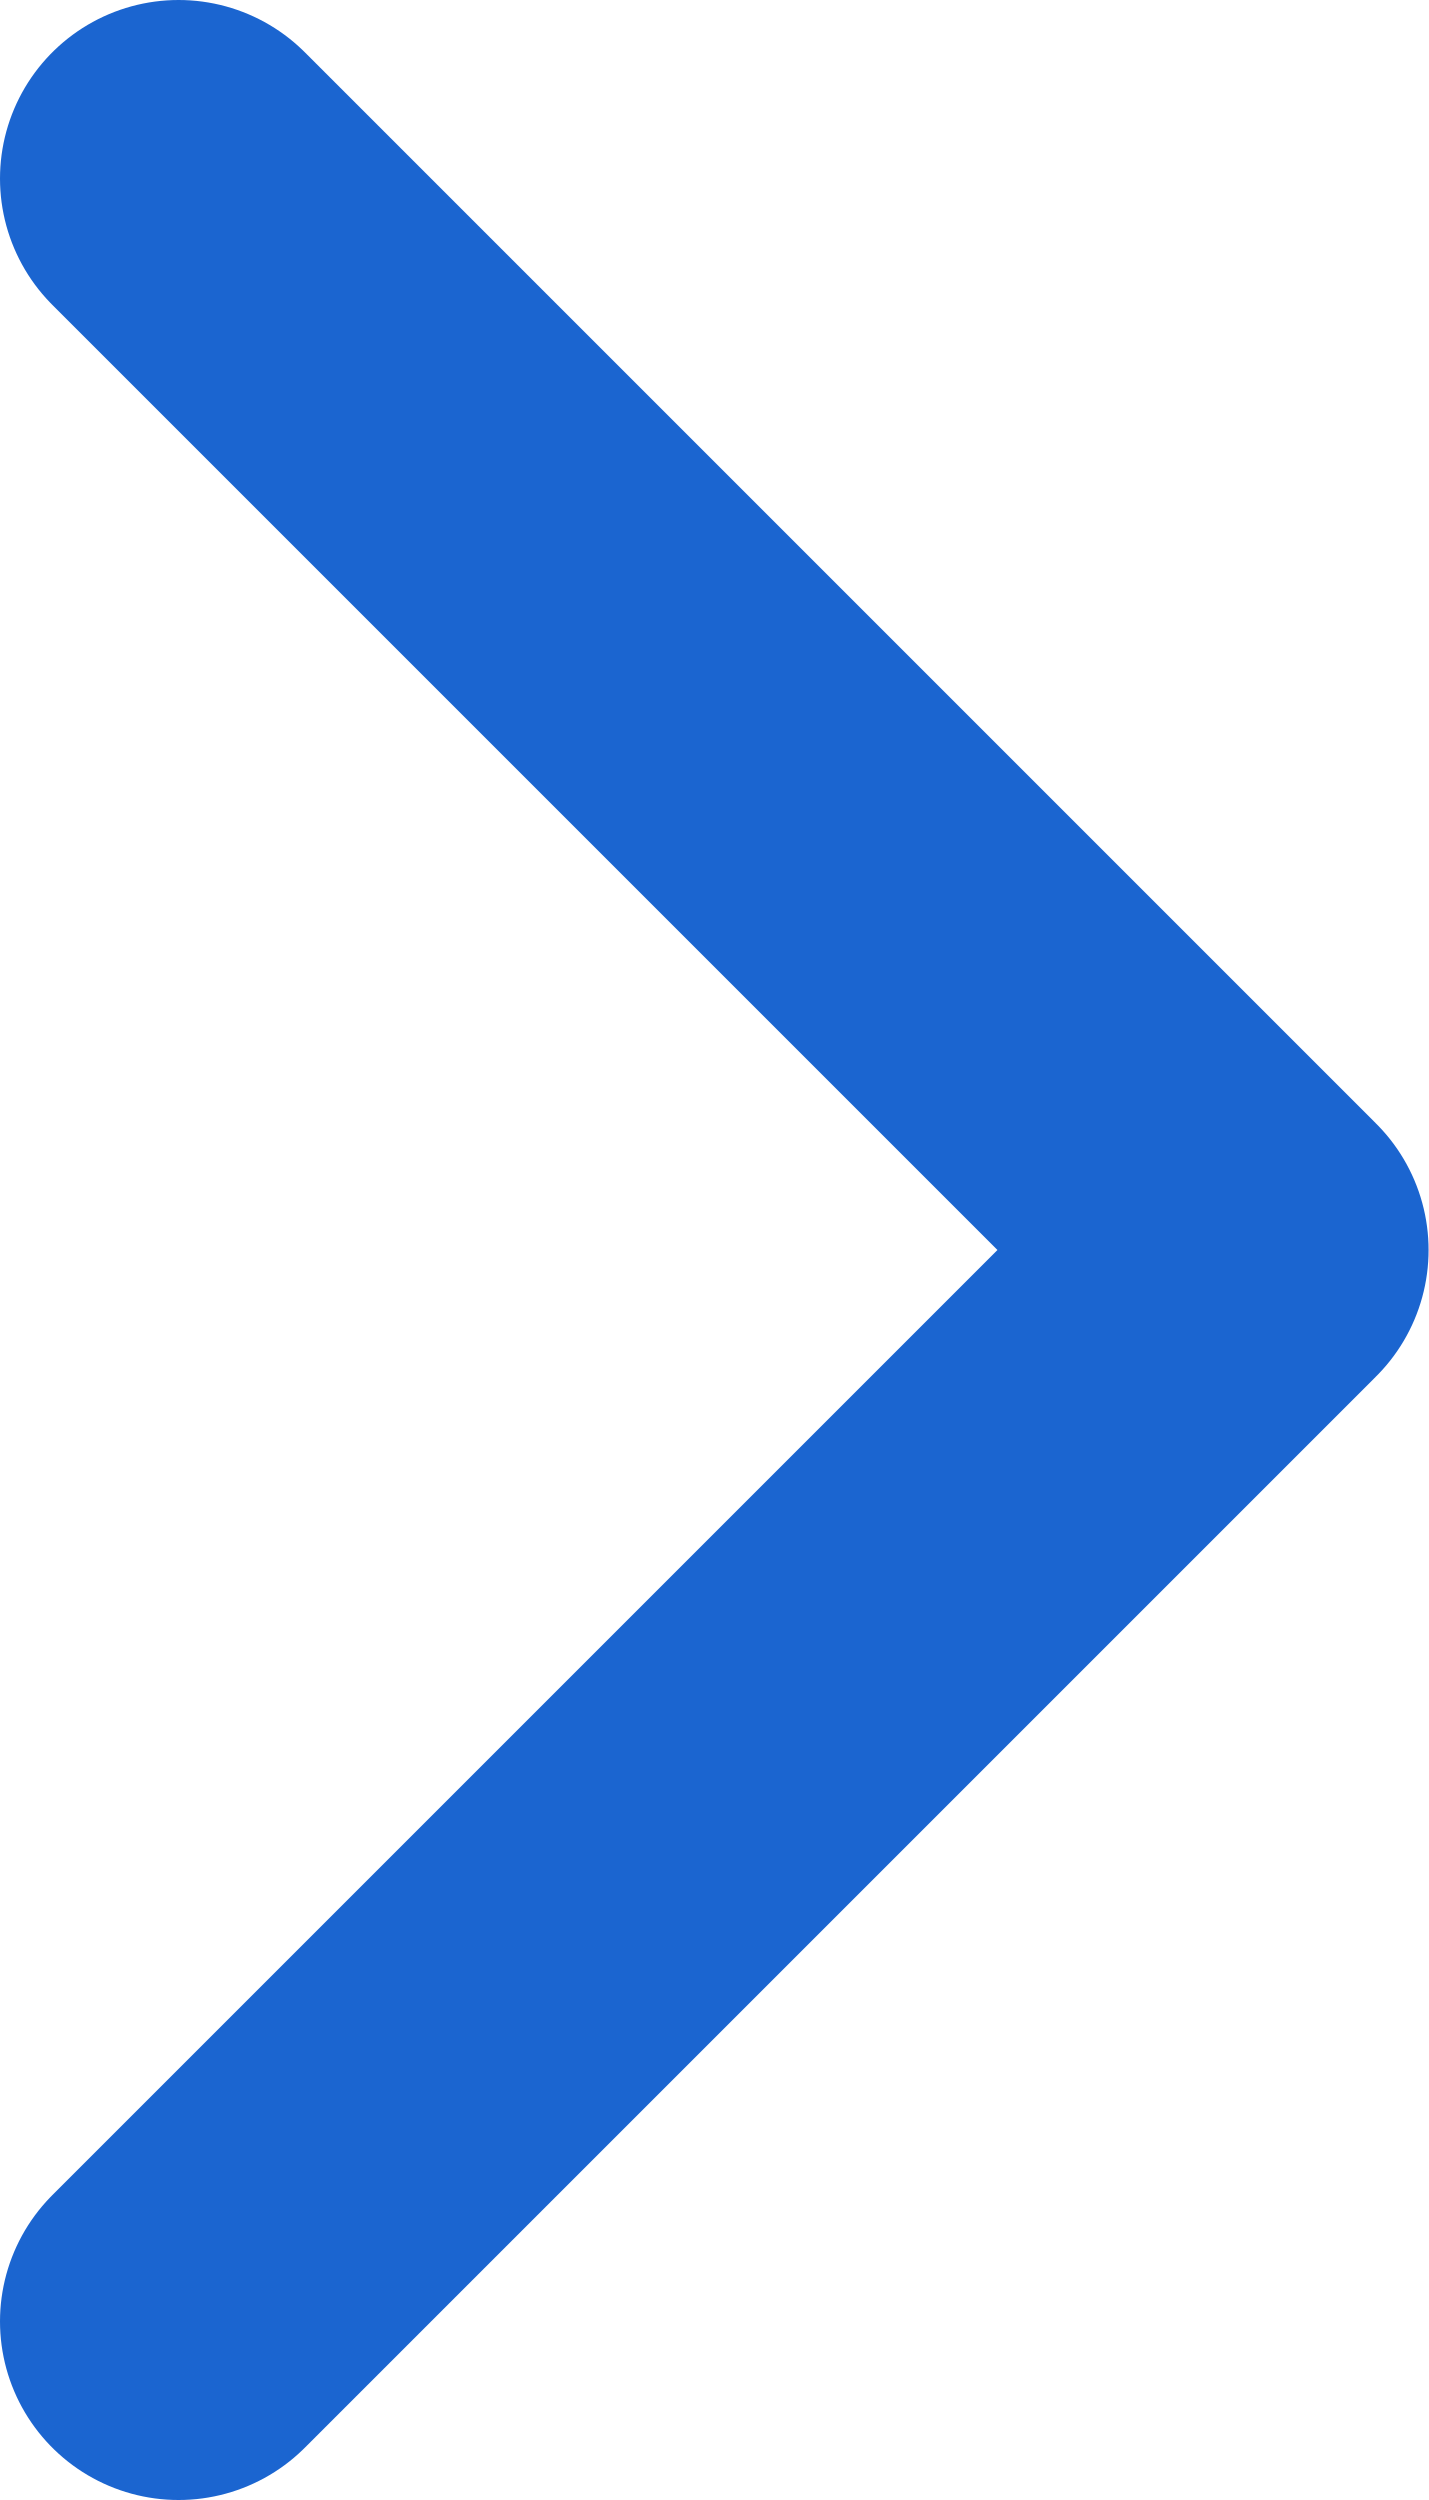
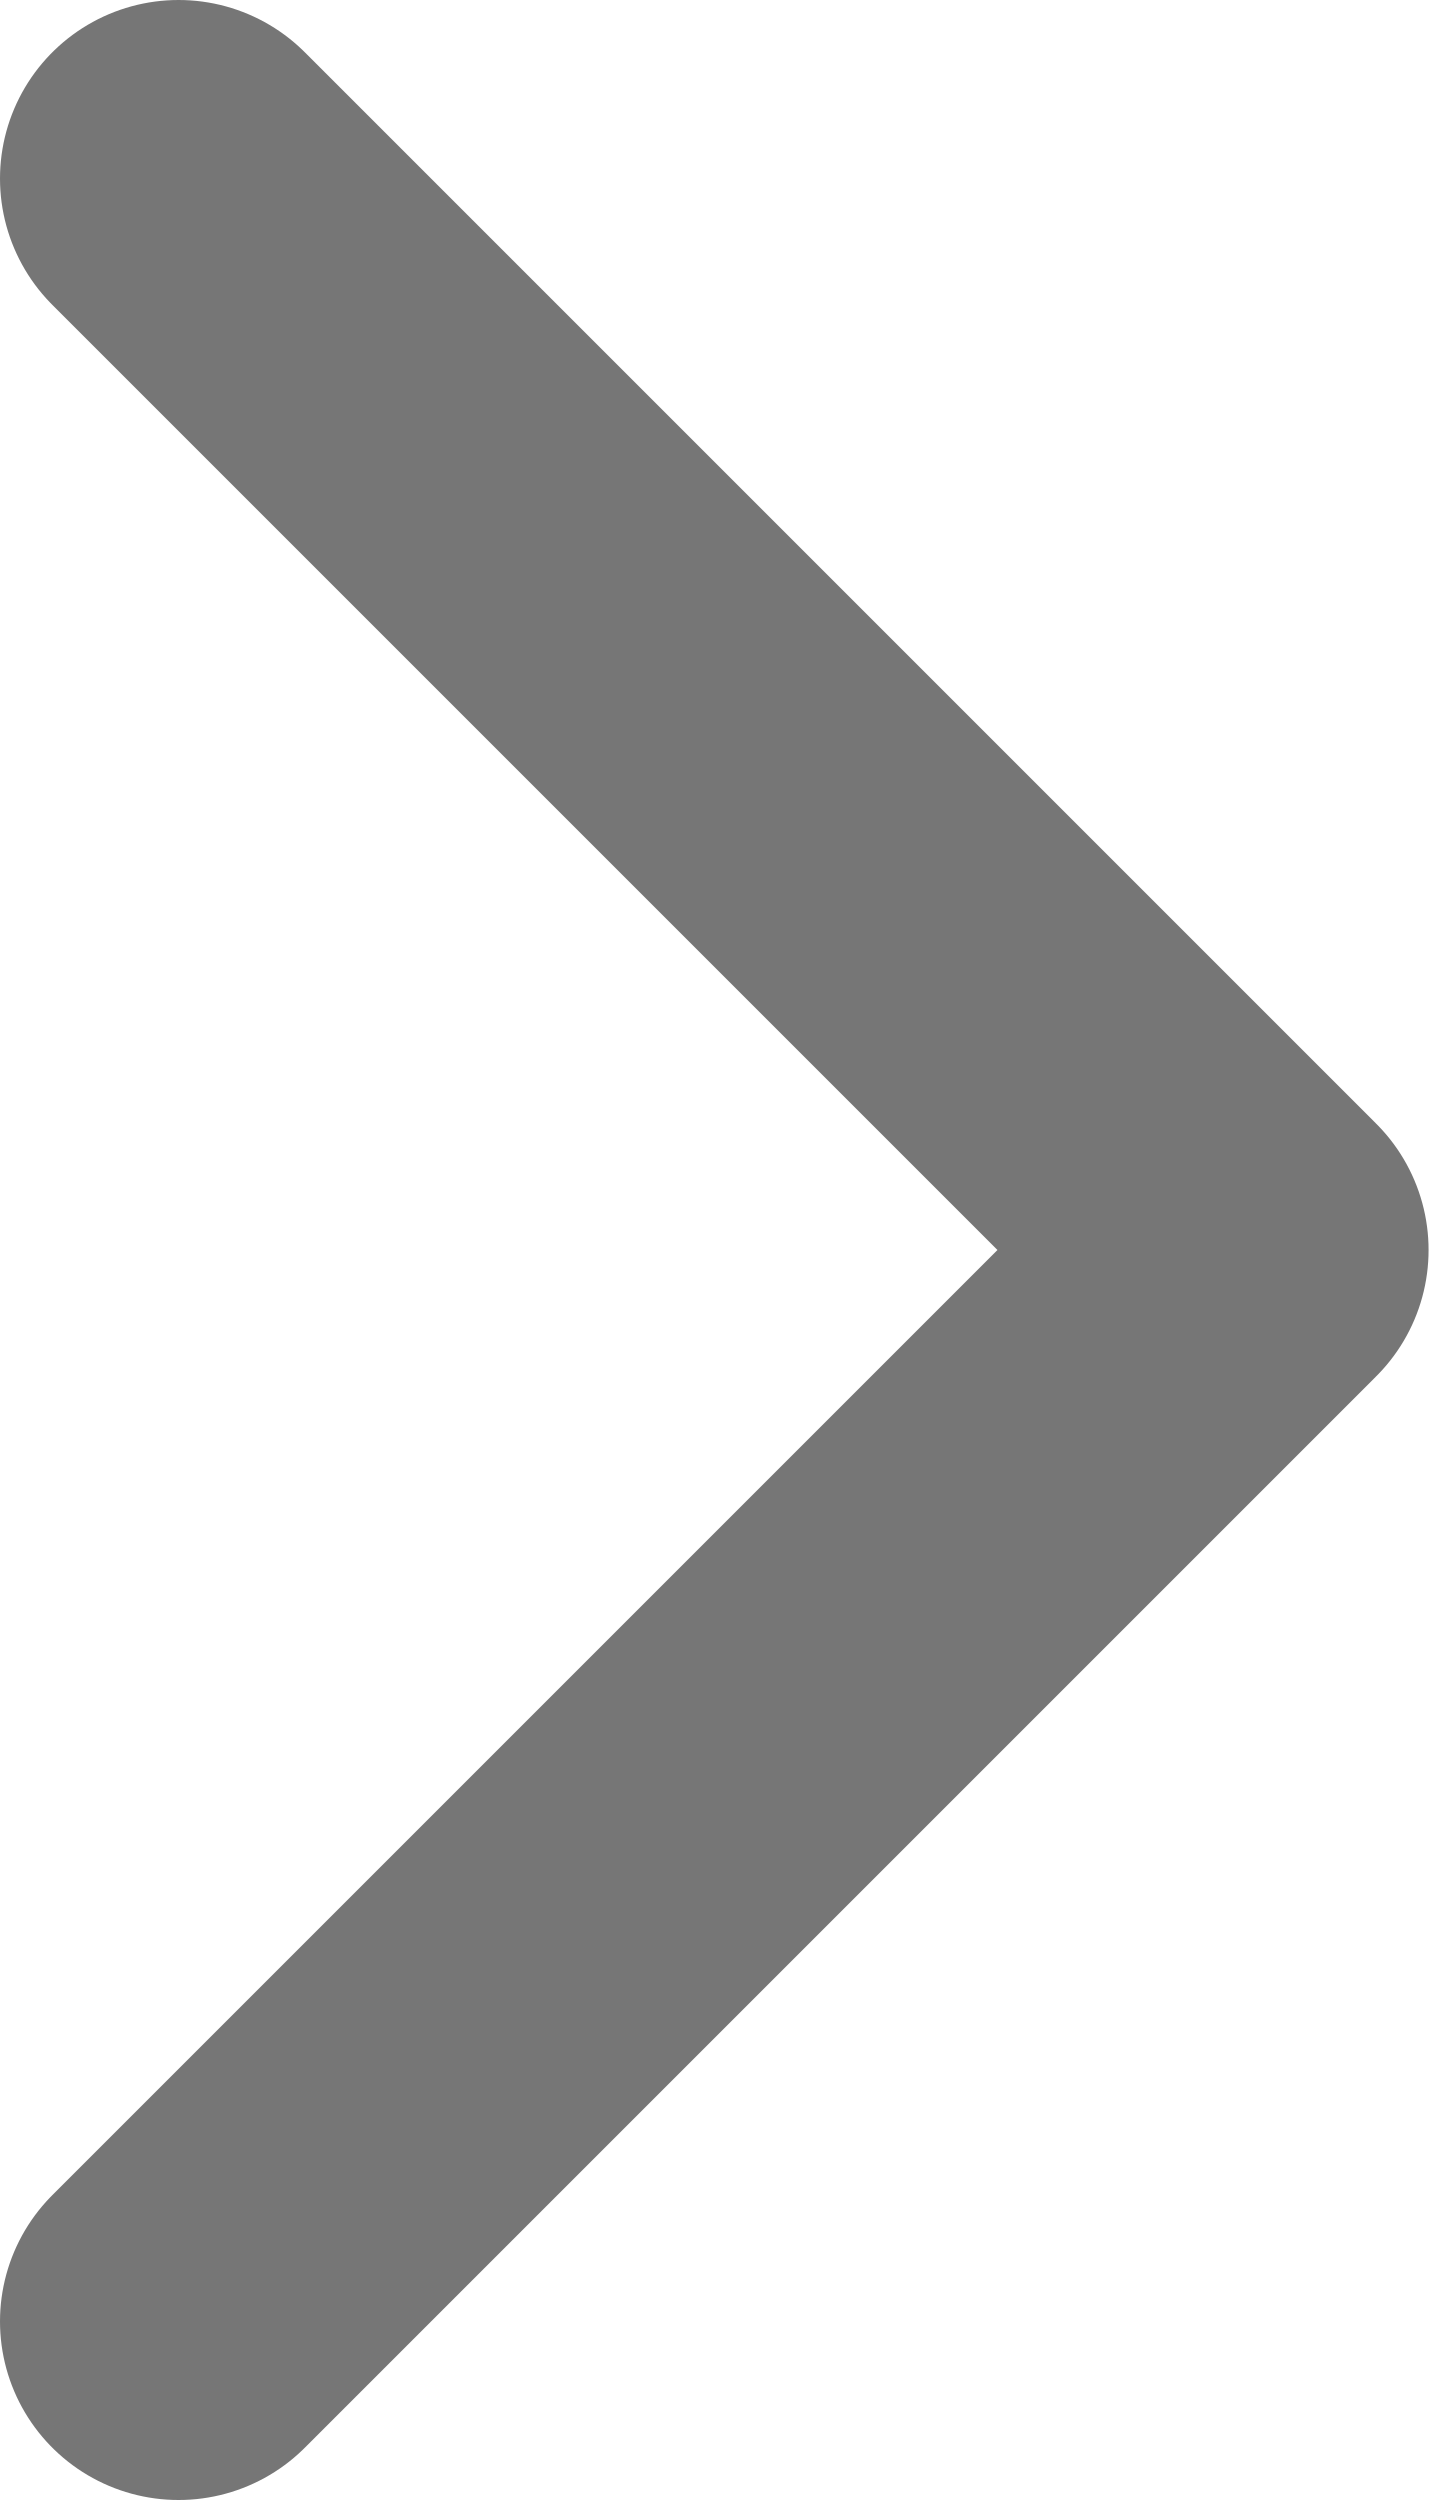
<svg xmlns="http://www.w3.org/2000/svg" width="8" height="14" viewBox="0 0 8 14" fill="none">
-   <path d="M1 13L7 7L1 1" stroke="#1B65D0" stroke-width="2" stroke-linecap="round" stroke-linejoin="round" />
+   <path d="M1 13L7 7L1 1" stroke="#767676" stroke-width="2" stroke-linecap="round" stroke-linejoin="round" />
</svg>
